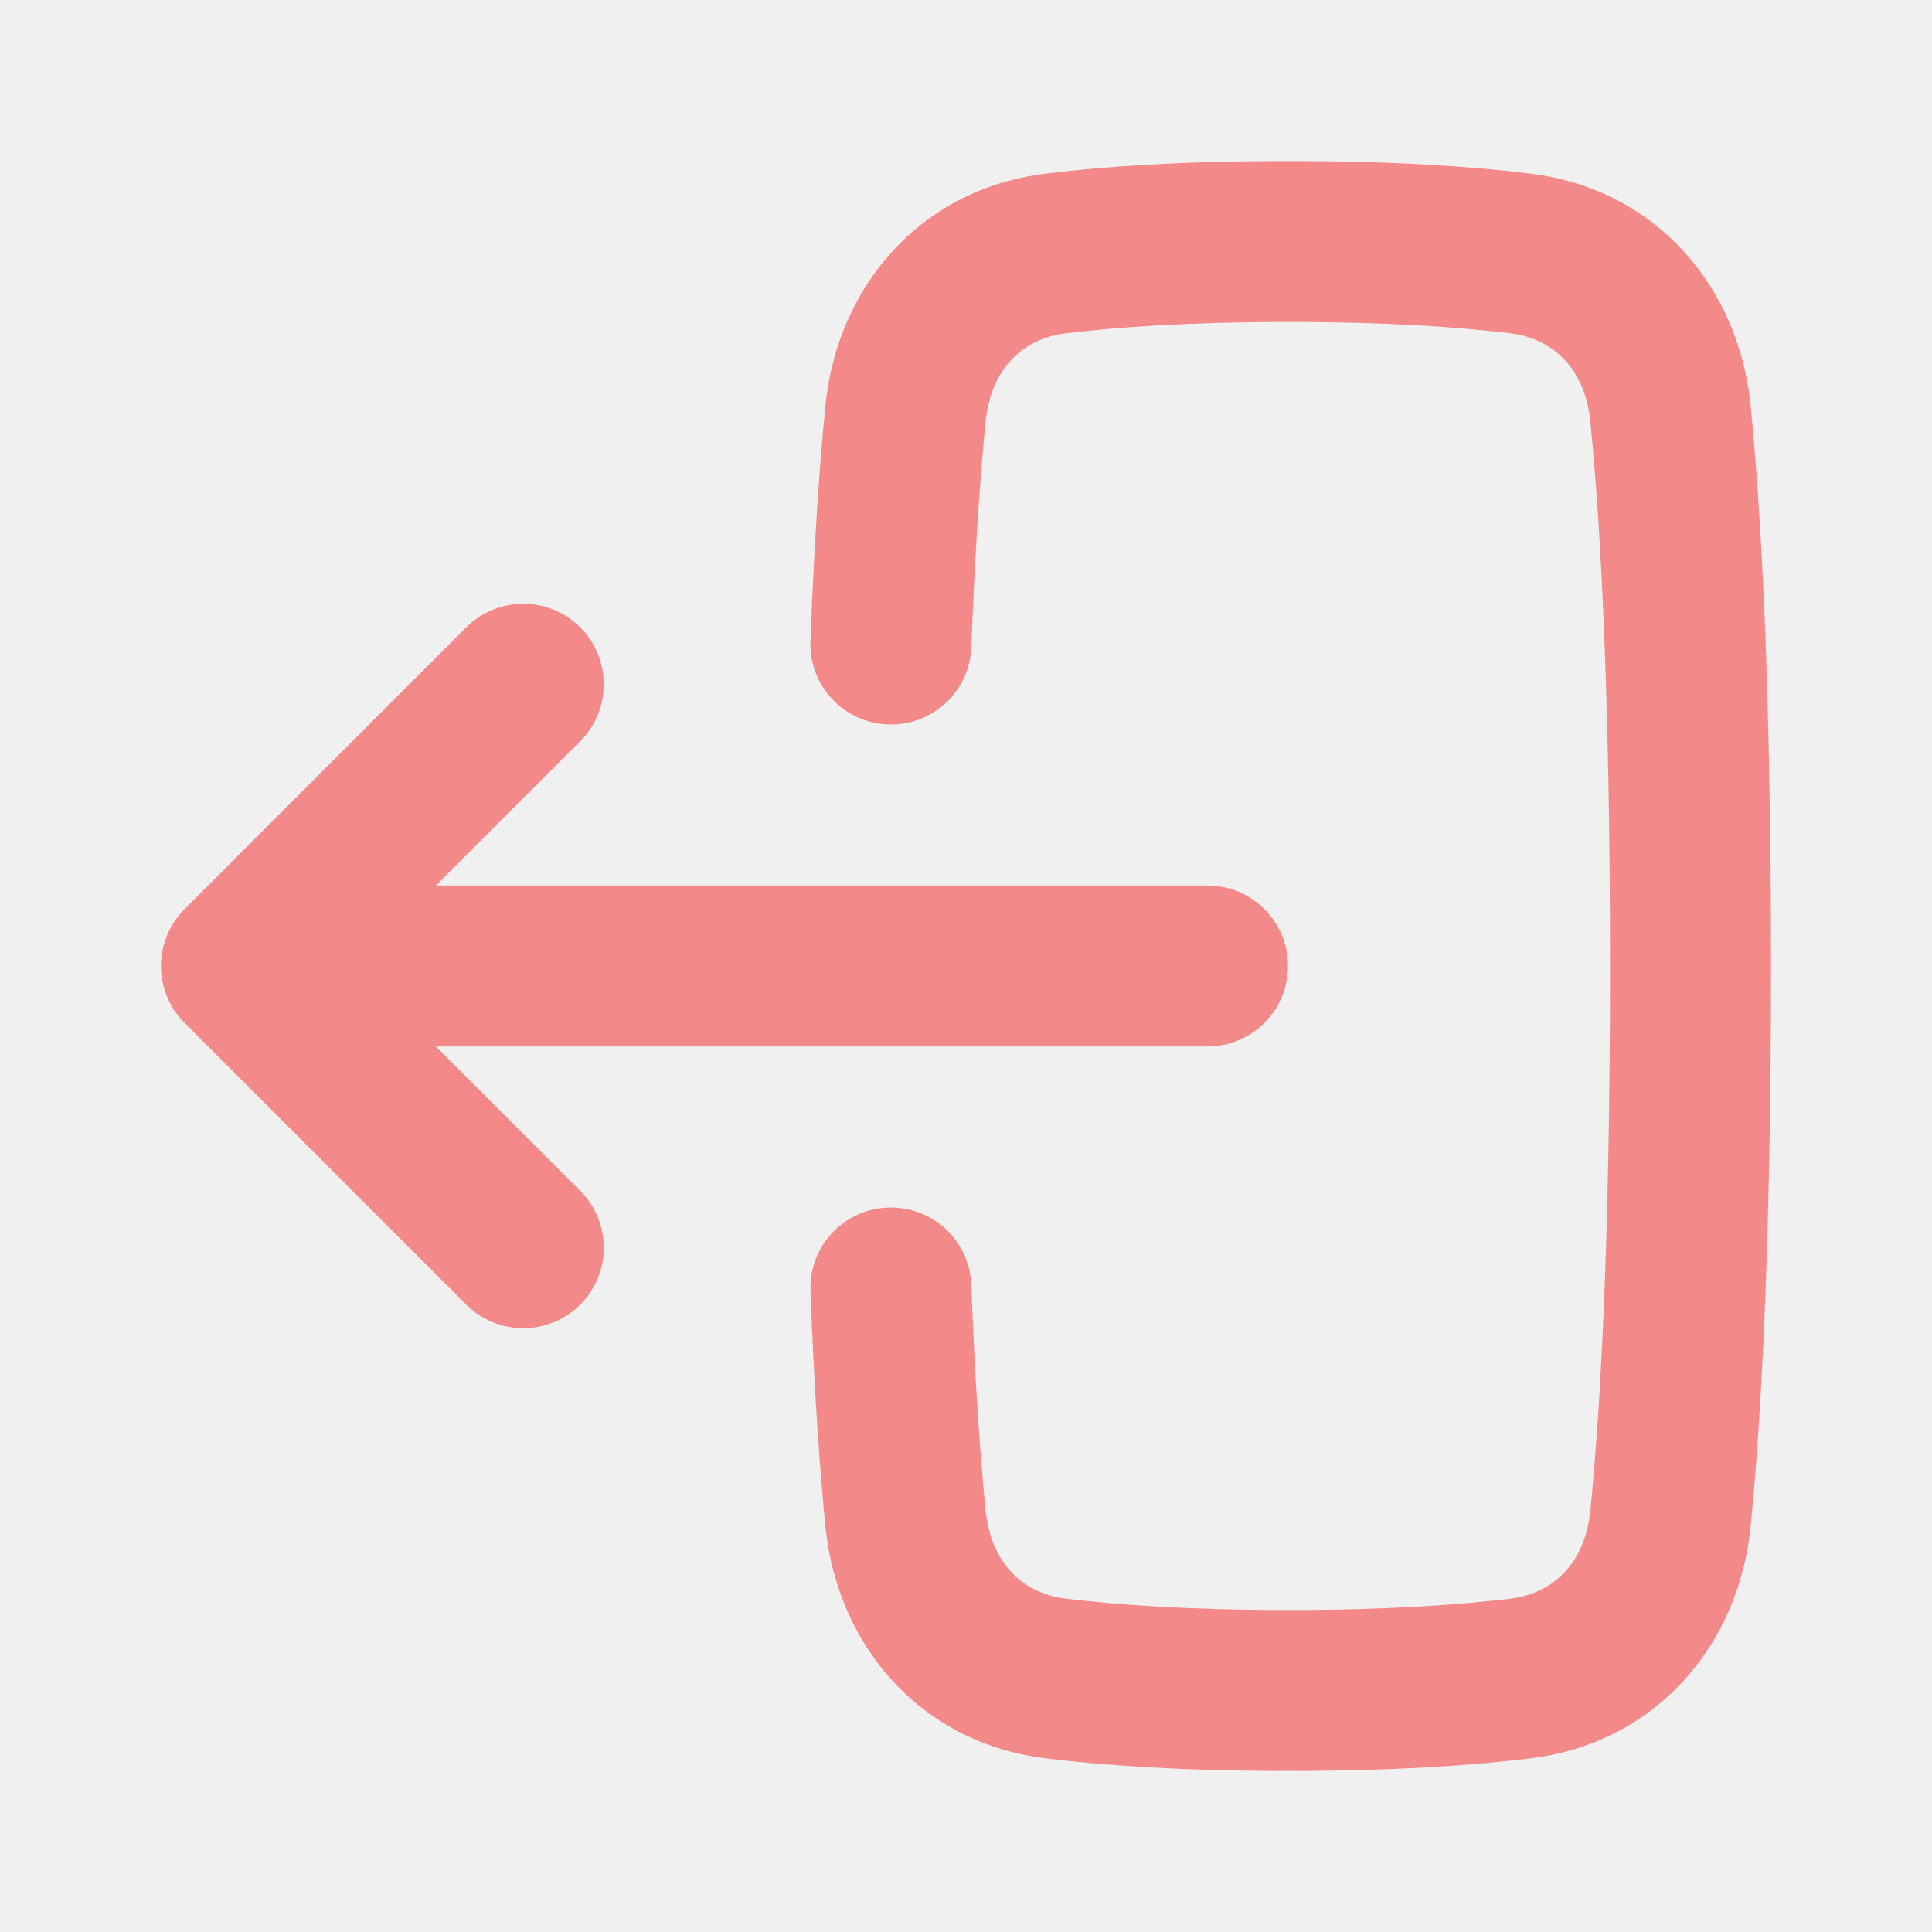
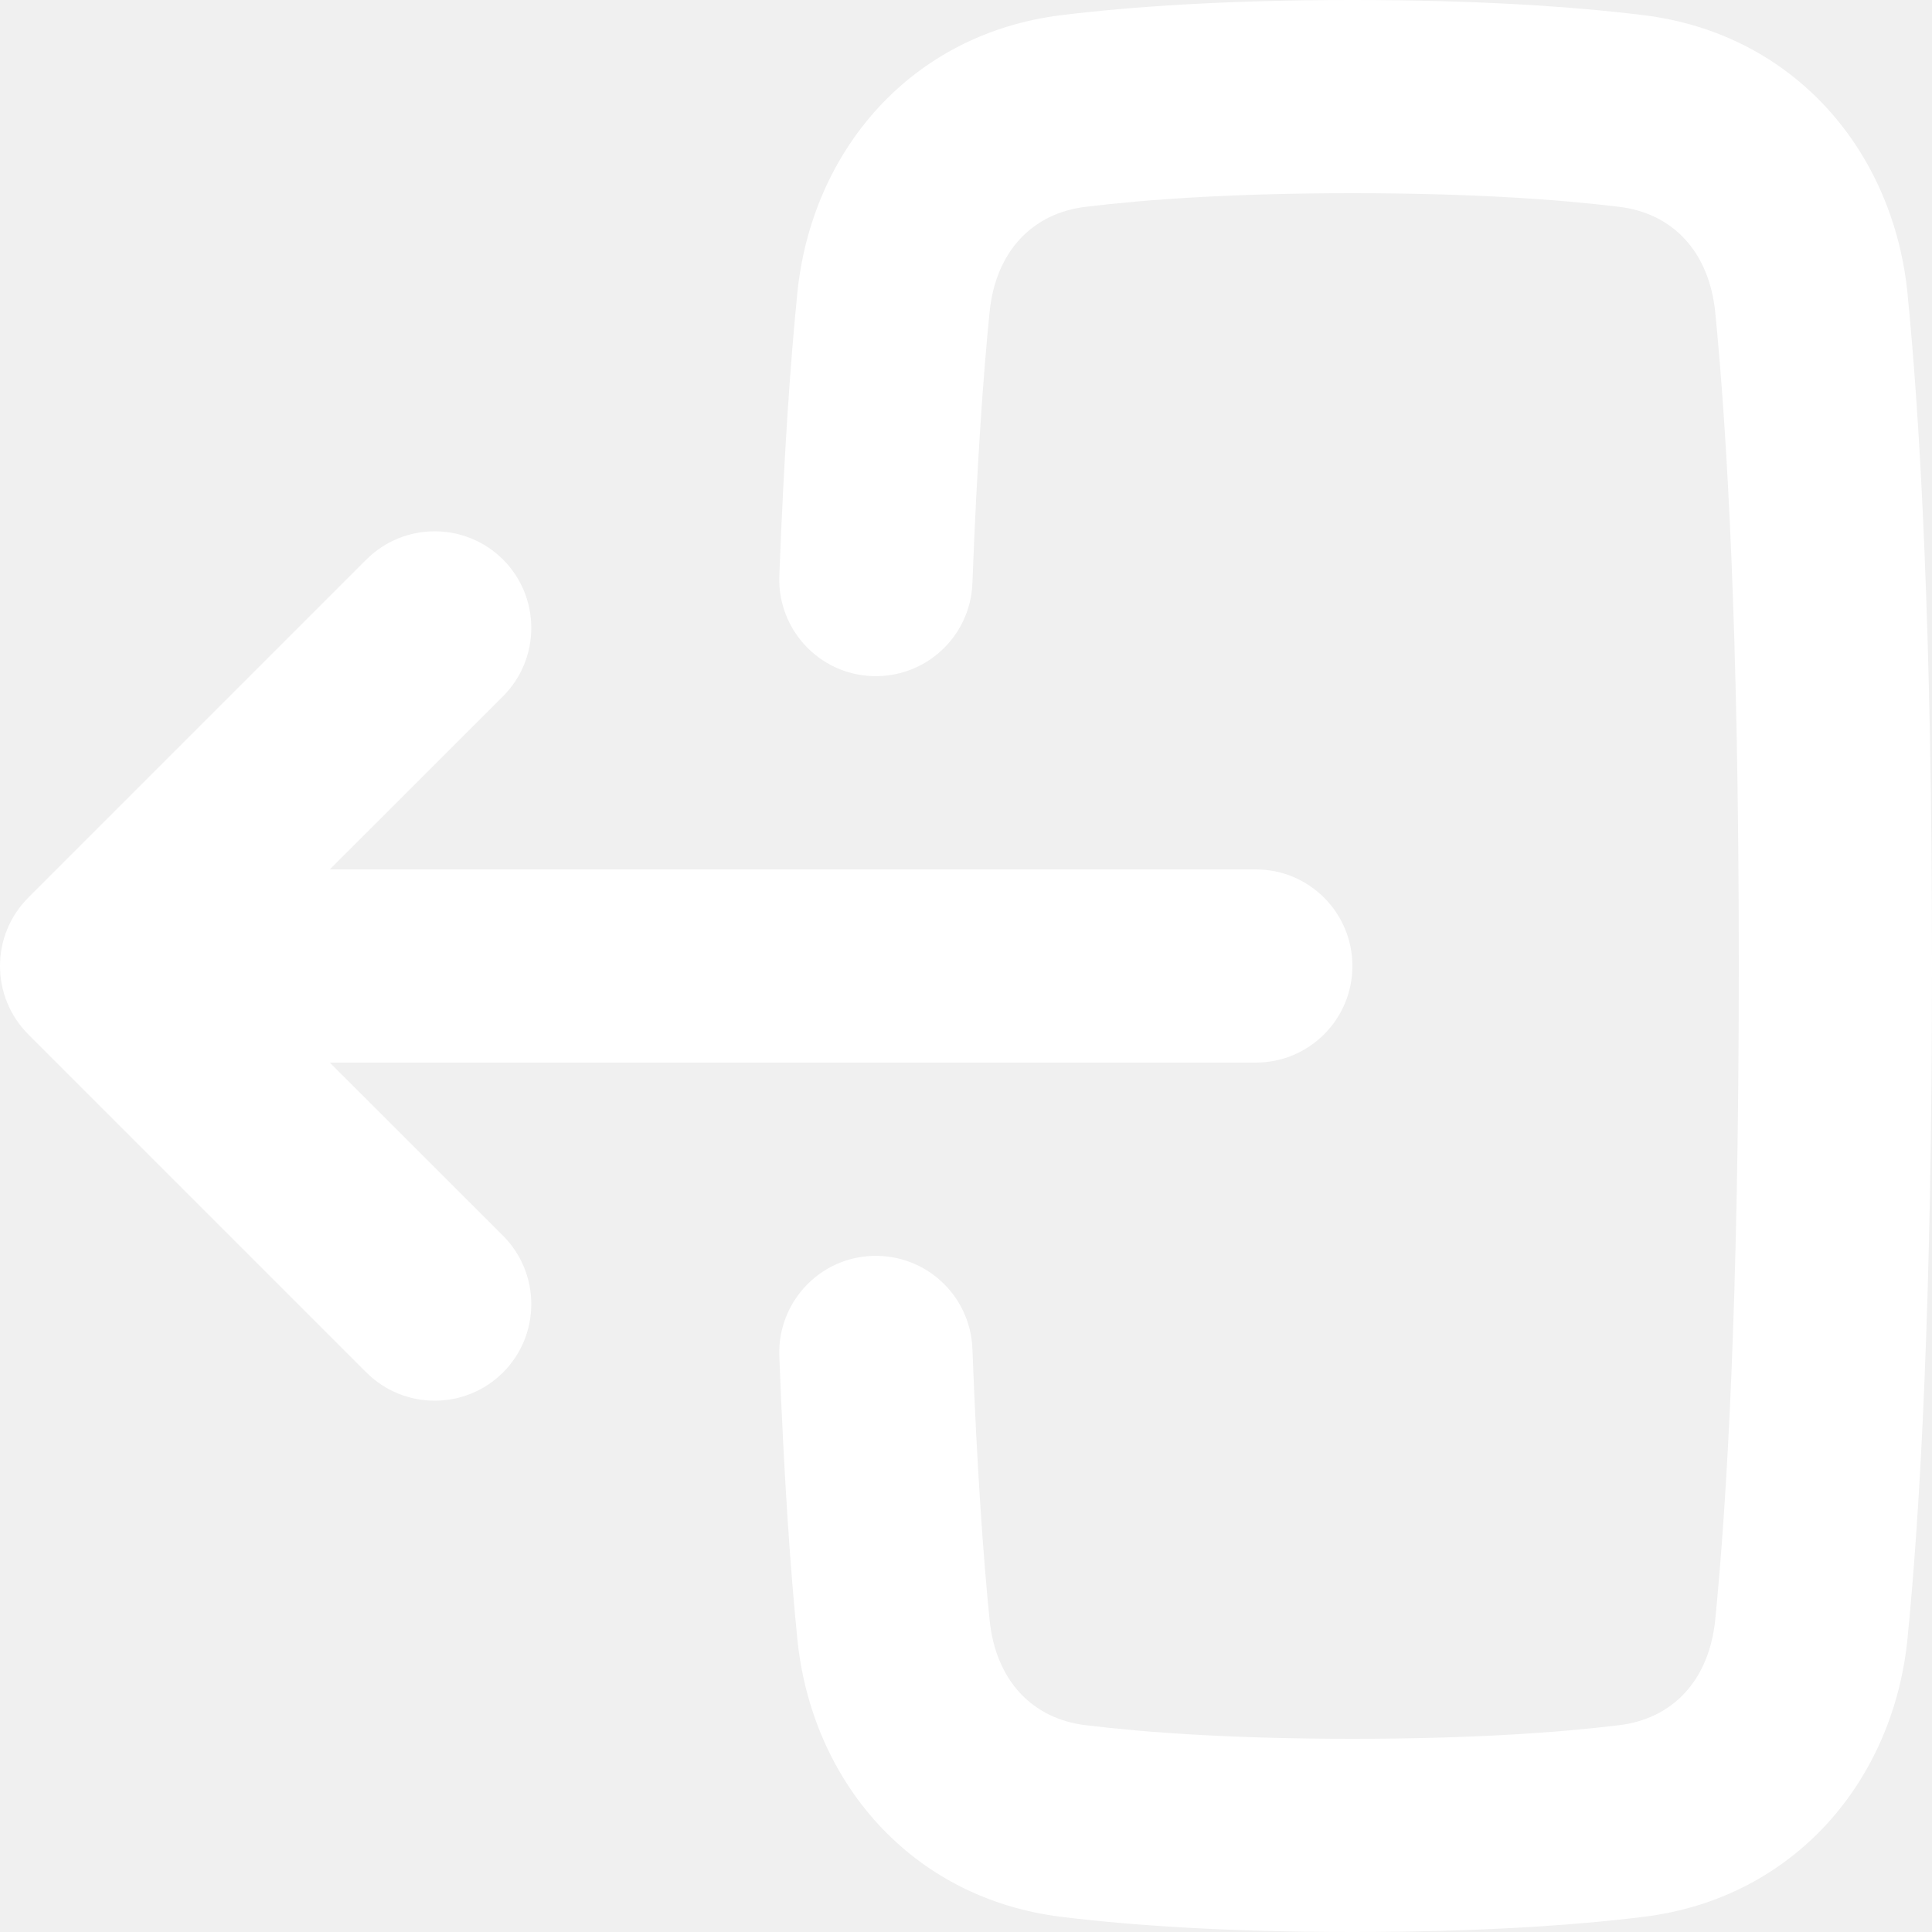
- <svg xmlns="http://www.w3.org/2000/svg" width="20" height="20" viewBox="0 0 20 20" fill="none">
-   <path fill-rule="evenodd" clip-rule="evenodd" d="M9.191 12.501C9.651 12.483 10.038 12.842 10.055 13.302C10.094 14.339 10.149 15.095 10.203 15.638C10.257 16.172 10.579 16.494 11.029 16.549C11.559 16.613 12.307 16.667 13.333 16.667C14.36 16.667 15.108 16.613 15.638 16.549C16.087 16.494 16.41 16.172 16.463 15.638C16.564 14.631 16.667 12.891 16.667 10C16.667 7.109 16.564 5.369 16.463 4.362C16.41 3.828 16.087 3.506 15.638 3.451C15.108 3.386 14.36 3.333 13.333 3.333C12.307 3.333 11.559 3.386 11.029 3.451C10.579 3.506 10.257 3.828 10.203 4.362C10.149 4.904 10.094 5.661 10.055 6.698C10.038 7.158 9.651 7.517 9.191 7.499C8.731 7.482 8.372 7.095 8.39 6.635C8.43 5.571 8.487 4.779 8.545 4.197C8.667 2.972 9.521 1.956 10.827 1.797C11.434 1.722 12.251 1.667 13.333 1.667C14.416 1.667 15.232 1.722 15.84 1.797C17.146 1.956 18 2.972 18.122 4.197C18.229 5.275 18.333 7.074 18.333 10C18.333 12.926 18.229 14.724 18.122 15.803C18 17.028 17.146 18.044 15.84 18.203C15.232 18.277 14.416 18.333 13.333 18.333C12.251 18.333 11.434 18.277 10.827 18.203C9.521 18.044 8.667 17.028 8.545 15.803C8.487 15.22 8.43 14.429 8.39 13.365C8.372 12.905 8.731 12.518 9.191 12.501Z" fill="#F48989" />
-   <path fill-rule="evenodd" clip-rule="evenodd" d="M6.006 12.327C6.331 12.653 6.331 13.181 6.006 13.506C5.68 13.831 5.153 13.831 4.827 13.506L1.911 10.589C1.585 10.264 1.585 9.736 1.911 9.411L4.827 6.494C5.153 6.169 5.68 6.169 6.006 6.494C6.331 6.82 6.331 7.347 6.006 7.673L4.512 9.167H12.5C12.96 9.167 13.333 9.54 13.333 10C13.333 10.46 12.96 10.833 12.5 10.833L4.512 10.833L6.006 12.327Z" fill="#F48989" />
+ <svg xmlns="http://www.w3.org/2000/svg" width="16" height="16" viewBox="0 0 16 16" fill="none">
+   <g clip-path="url(#clip0)">
+     <path fill-rule="evenodd" clip-rule="evenodd" d="M7.223 10.401C7.665 10.384 8.036 10.728 8.053 11.17C8.091 12.165 8.143 12.892 8.195 13.412C8.246 13.925 8.556 14.234 8.988 14.287C9.497 14.349 10.215 14.4 11.2 14.4C12.185 14.4 12.903 14.349 13.412 14.287C13.844 14.234 14.154 13.925 14.205 13.412C14.301 12.445 14.4 10.775 14.4 8C14.4 5.225 14.301 3.555 14.205 2.588C14.154 2.075 13.844 1.766 13.412 1.713C12.903 1.651 12.185 1.6 11.2 1.6C10.215 1.6 9.497 1.651 8.988 1.713C8.556 1.766 8.246 2.075 8.195 2.587C8.143 3.108 8.091 3.835 8.053 4.83C8.036 5.272 7.665 5.616 7.223 5.599C6.782 5.583 6.438 5.211 6.454 4.77C6.493 3.748 6.547 2.988 6.603 2.429C6.72 1.253 7.54 0.278 8.794 0.125C9.377 0.054 10.161 -1.62044e-07 11.2 -2.07475e-07C12.239 -2.52907e-07 13.023 0.054 13.607 0.125C14.86 0.278 15.68 1.253 15.797 2.429C15.9 3.465 16 5.191 16 8C16 10.809 15.9 12.536 15.797 13.571C15.68 14.747 14.86 15.722 13.607 15.875C13.023 15.946 12.239 16 11.2 16C10.161 16 9.377 15.946 8.794 15.875C7.54 15.722 6.72 14.747 6.603 13.571C6.547 13.012 6.493 12.252 6.454 11.23C6.438 10.789 6.782 10.417 7.223 10.401Z" fill="white" />
+     <path fill-rule="evenodd" clip-rule="evenodd" d="M4.166 10.234C4.478 10.547 4.478 11.053 4.166 11.366C3.853 11.678 3.347 11.678 3.034 11.366L0.234 8.566C-0.078 8.253 -0.078 7.747 0.234 7.434L3.034 4.634C3.347 4.322 3.853 4.322 4.166 4.634C4.478 4.947 4.478 5.453 4.166 5.766L2.731 7.2H10.4C10.842 7.2 11.2 7.558 11.2 8C11.2 8.442 10.842 8.8 10.4 8.8L2.731 8.8L4.166 10.234Z" fill="white" />
+   </g>
+   <defs>
+     <clipPath id="clip0">
+       <rect width="16" height="16" fill="white" />
+     </clipPath>
+   </defs>
</svg>
